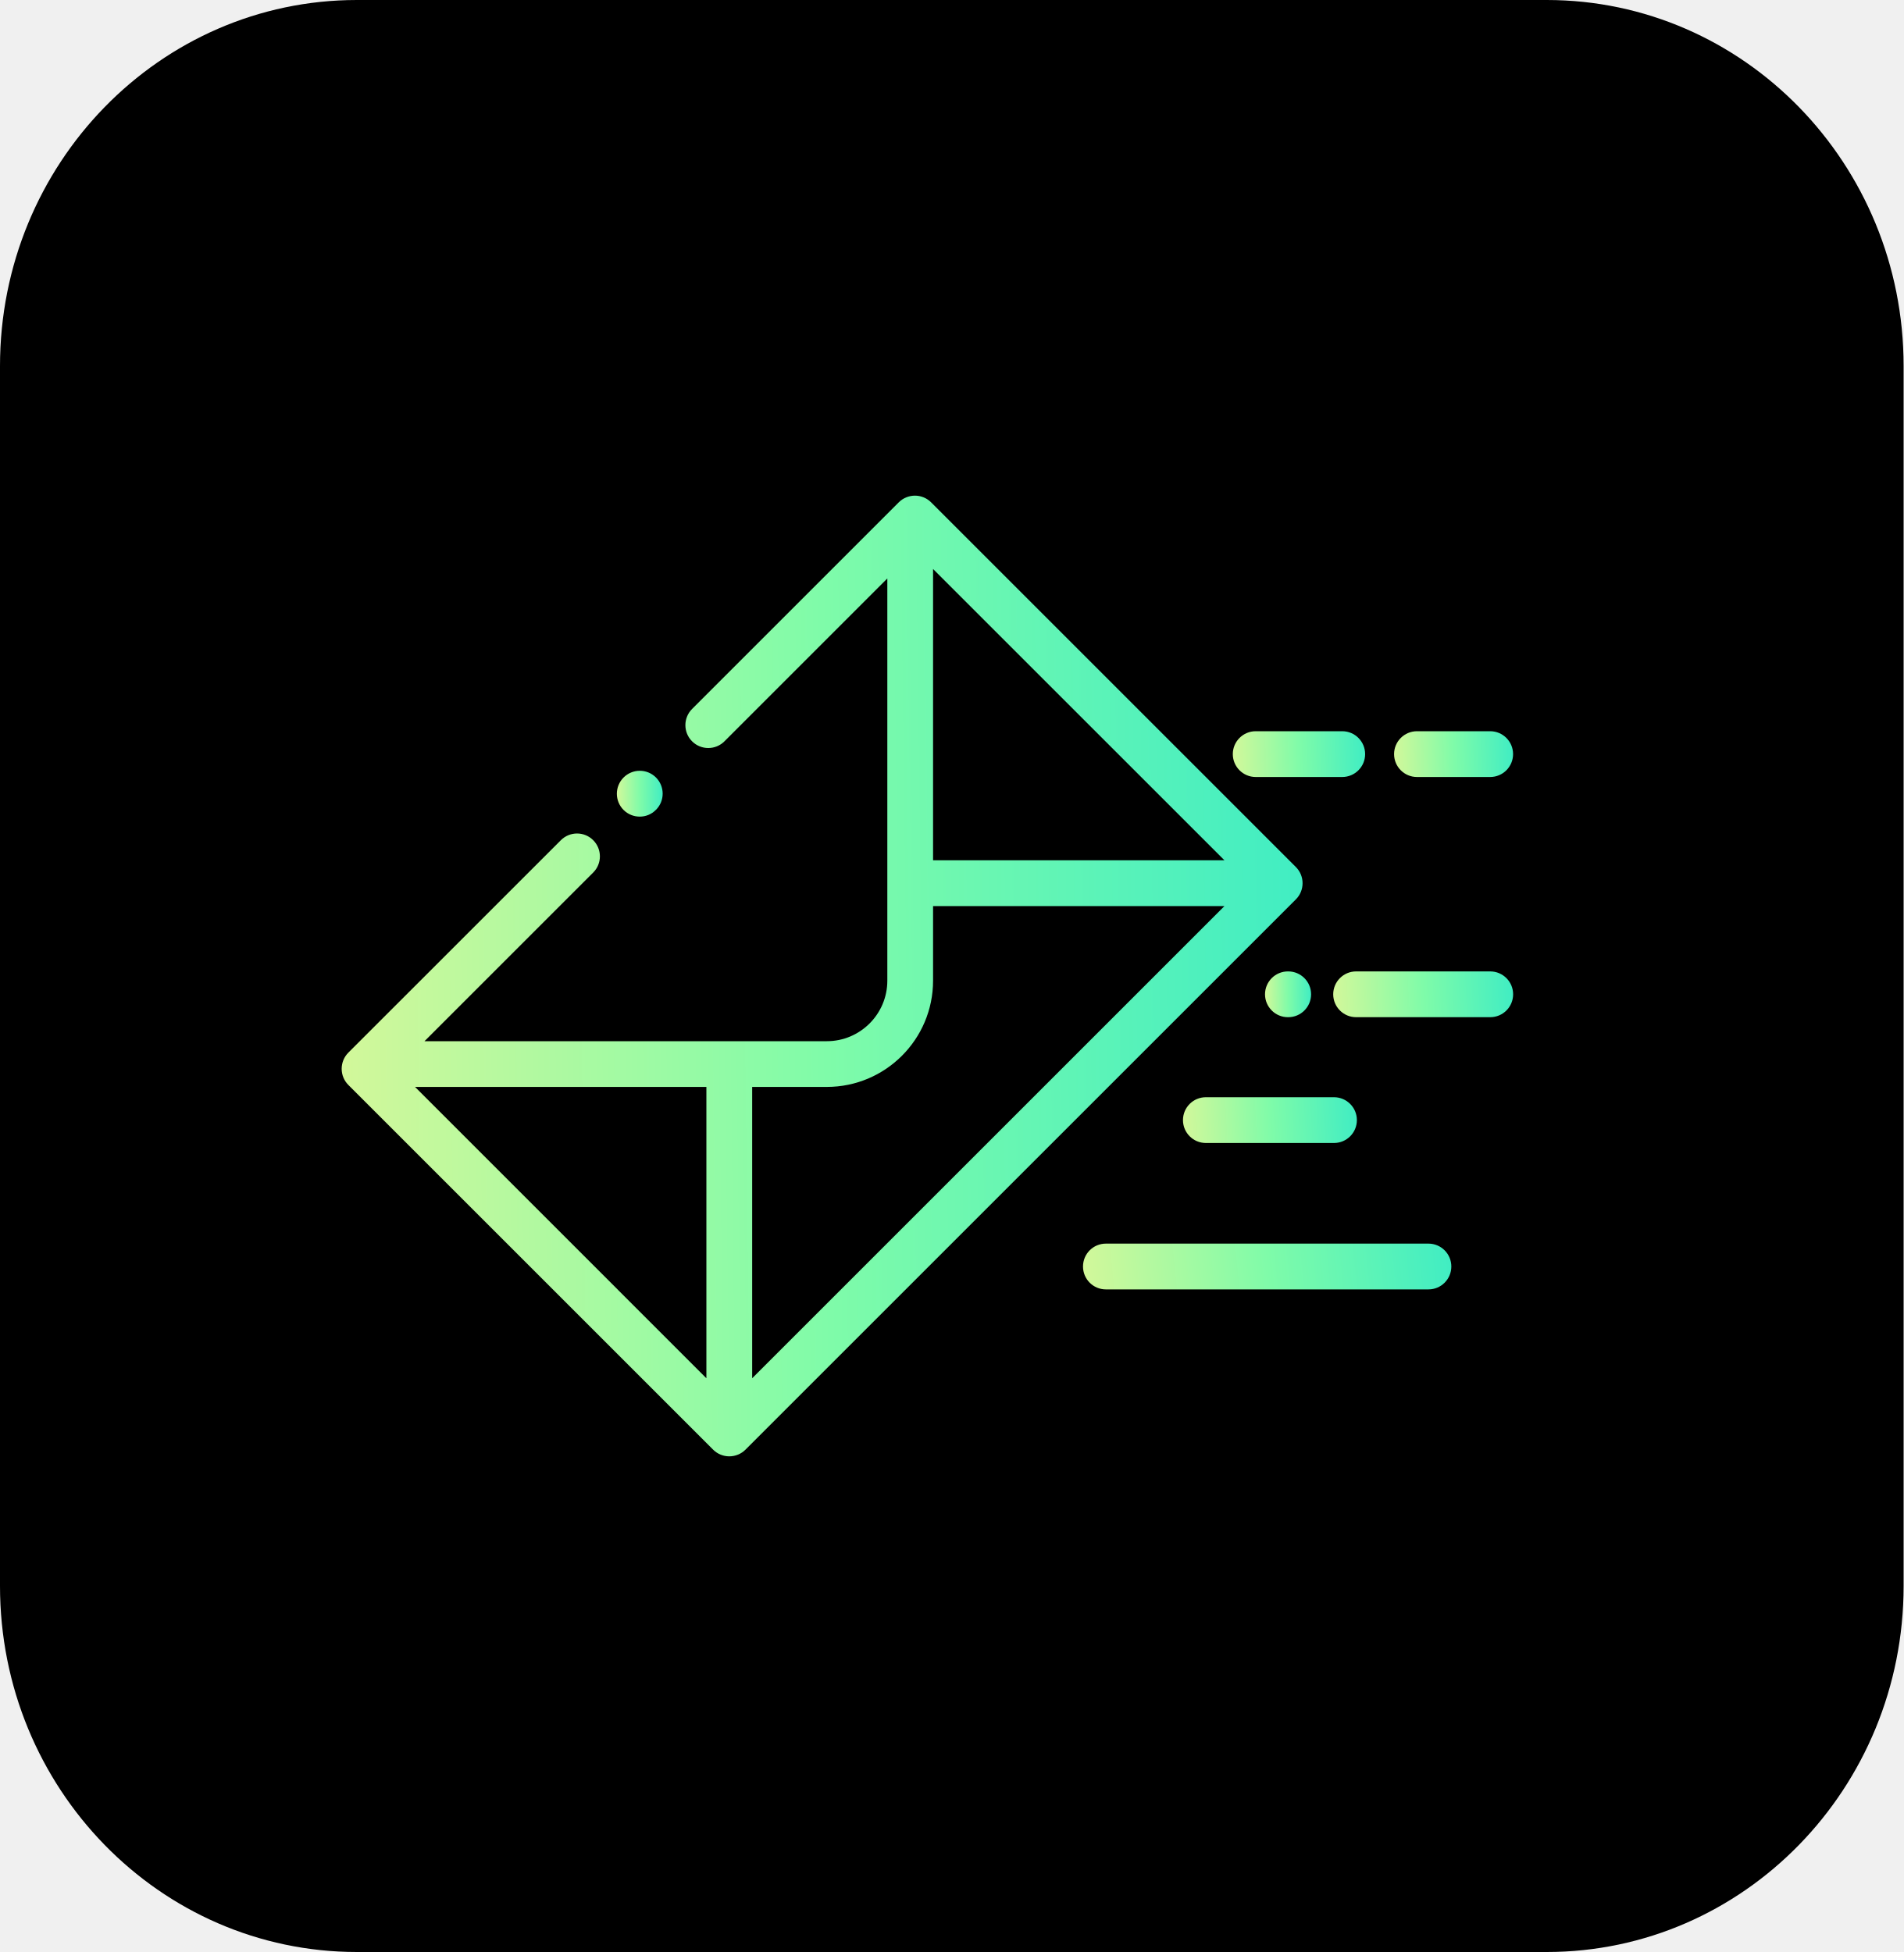
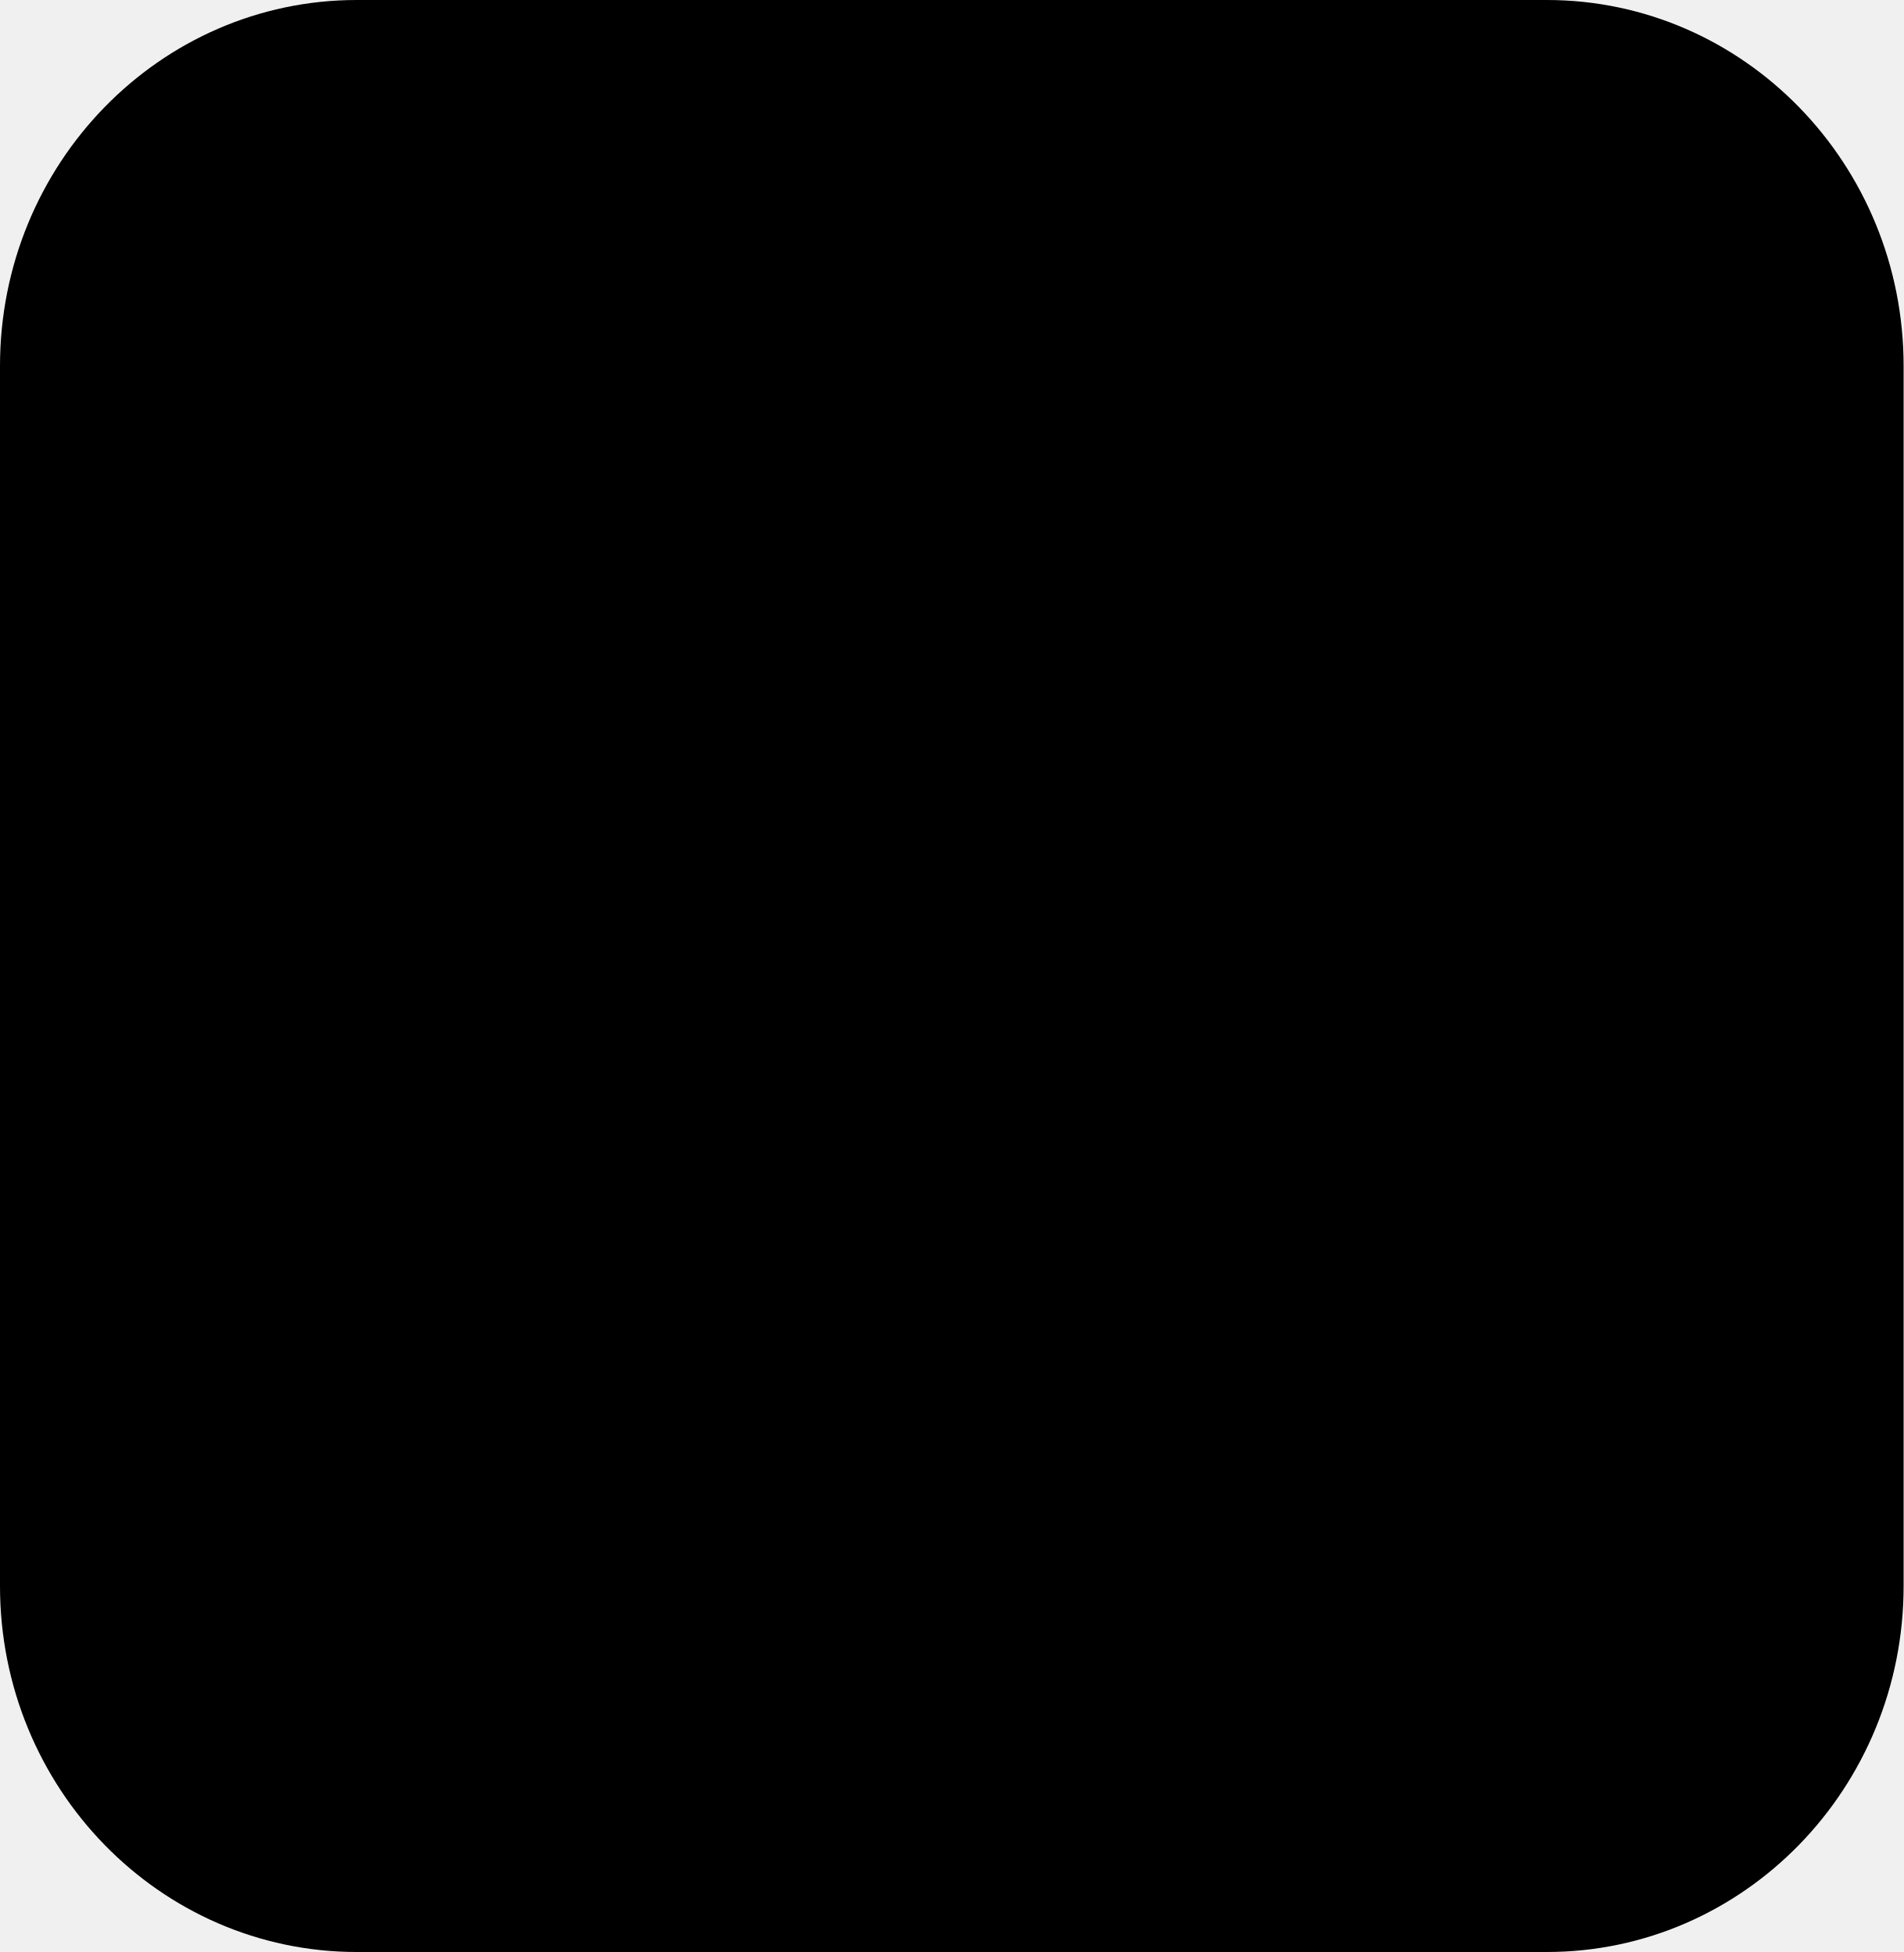
<svg xmlns="http://www.w3.org/2000/svg" width="39" height="40" viewBox="0 0 39 40" fill="none">
  <path d="M31.688 40H7.312C3.274 40 0 36.643 0 32.5V7.5C0 3.358 3.274 0 7.312 0H31.688C35.726 0 39 3.358 39 7.5V32.5C39 36.643 35.726 40 31.688 40Z" fill="#000000" />
-   <g clip-path="url(#clip0_1485_50017)">
+   <g clipPath="url(#clip0_1485_50017)">
    <path d="M12.775 15.933C12.957 15.75 13.254 15.748 13.438 15.931C13.621 16.113 13.623 16.41 13.44 16.594L13.437 16.596C13.346 16.689 13.226 16.734 13.107 16.734C12.987 16.734 12.868 16.689 12.776 16.598C12.592 16.415 12.592 16.117 12.775 15.933Z" fill="url(#paint0_linear_1485_50017)" />
    <path d="M7.137 21.57L11.491 17.217C11.674 17.034 11.97 17.034 12.153 17.217C12.336 17.4 12.336 17.697 12.153 17.88L8.697 21.336H16.939C17.623 21.336 18.179 20.78 18.179 20.096V11.854L14.842 15.191C14.659 15.374 14.362 15.374 14.179 15.191C13.996 15.008 13.996 14.711 14.179 14.528L18.413 10.294C18.597 10.111 18.893 10.111 19.076 10.294L26.549 17.767C26.732 17.95 26.732 18.247 26.549 18.43L15.273 29.706C15.185 29.794 15.065 29.843 14.941 29.843C14.817 29.843 14.698 29.794 14.61 29.706L7.137 22.233C7.049 22.145 7 22.026 7 21.902C7 21.777 7.049 21.658 7.137 21.57ZM19.116 11.66V17.629H25.086L19.116 11.66ZM15.41 28.243L25.086 18.567H19.116V20.096C19.116 21.297 18.14 22.273 16.939 22.273H15.41V28.243ZM14.472 28.243V22.273H8.503L14.472 28.243Z" fill="url(#paint1_linear_1485_50017)" />
    <path d="M27.783 19.906H30.531C30.79 19.906 31 20.116 31 20.375C31 20.634 30.79 20.844 30.531 20.844H27.783C27.524 20.844 27.314 20.634 27.314 20.375C27.314 20.116 27.524 19.906 27.783 19.906Z" fill="url(#paint2_linear_1485_50017)" />
    <path d="M26.386 19.906H26.393C26.651 19.906 26.861 20.116 26.861 20.375C26.861 20.634 26.651 20.844 26.393 20.844H26.386C26.127 20.844 25.917 20.634 25.917 20.375C25.917 20.116 26.127 19.906 26.386 19.906Z" fill="url(#paint3_linear_1485_50017)" />
    <path d="M29.03 14.984H30.53C30.789 14.984 30.999 15.194 30.999 15.453C30.999 15.712 30.789 15.922 30.53 15.922H29.03C28.771 15.922 28.561 15.712 28.561 15.453C28.561 15.194 28.771 14.984 29.03 14.984Z" fill="url(#paint4_linear_1485_50017)" />
    <path d="M25.726 14.984H27.499C27.758 14.984 27.968 15.194 27.968 15.453C27.968 15.712 27.758 15.922 27.499 15.922H25.726C25.467 15.922 25.257 15.712 25.257 15.453C25.257 15.194 25.467 14.984 25.726 14.984Z" fill="url(#paint5_linear_1485_50017)" />
    <path d="M24.705 22.484H27.33C27.589 22.484 27.799 22.694 27.799 22.953C27.799 23.212 27.589 23.422 27.33 23.422H24.705C24.446 23.422 24.236 23.212 24.236 22.953C24.236 22.694 24.446 22.484 24.705 22.484Z" fill="url(#paint6_linear_1485_50017)" />
    <path d="M22.656 25.484H29.266C29.524 25.484 29.734 25.694 29.734 25.953C29.734 26.212 29.524 26.422 29.266 26.422H22.656C22.397 26.422 22.188 26.212 22.188 25.953C22.188 25.694 22.397 25.484 22.656 25.484Z" fill="url(#paint7_linear_1485_50017)" />
  </g>
  <defs>
    <linearGradient id="paint0_linear_1485_50017" x1="13.576" y1="15.795" x2="12.626" y2="15.807" gradientUnits="userSpaceOnUse">
-       <stop stop-color="#40EDC3" />
-       <stop offset="0.496" stop-color="#7FFBA9" />
-       <stop offset="1" stop-color="#D3F89A" />
+       <stop stopColor="#40EDC3" />
+       <stop offset="0.496" stopColor="#7FFBA9" />
+       <stop offset="1" stopColor="#D3F89A" />
    </linearGradient>
    <linearGradient id="paint1_linear_1485_50017" x1="26.686" y1="10.156" x2="6.754" y2="10.408" gradientUnits="userSpaceOnUse">
-       <stop stop-color="#40EDC3" />
-       <stop offset="0.496" stop-color="#7FFBA9" />
-       <stop offset="1" stop-color="#D3F89A" />
+       <stop stopColor="#40EDC3" />
+       <stop offset="0.496" stopColor="#7FFBA9" />
+       <stop offset="1" stopColor="#D3F89A" />
    </linearGradient>
    <linearGradient id="paint2_linear_1485_50017" x1="31" y1="19.906" x2="27.277" y2="20.091" gradientUnits="userSpaceOnUse">
-       <stop stop-color="#40EDC3" />
-       <stop offset="0.496" stop-color="#7FFBA9" />
-       <stop offset="1" stop-color="#D3F89A" />
+       <stop stopColor="#40EDC3" />
+       <stop offset="0.496" stopColor="#7FFBA9" />
+       <stop offset="1" stopColor="#D3F89A" />
    </linearGradient>
    <linearGradient id="paint3_linear_1485_50017" x1="26.861" y1="19.906" x2="25.905" y2="19.918" gradientUnits="userSpaceOnUse">
-       <stop stop-color="#40EDC3" />
-       <stop offset="0.496" stop-color="#7FFBA9" />
-       <stop offset="1" stop-color="#D3F89A" />
+       <stop stopColor="#40EDC3" />
+       <stop offset="0.496" stopColor="#7FFBA9" />
+       <stop offset="1" stopColor="#D3F89A" />
    </linearGradient>
    <linearGradient id="paint4_linear_1485_50017" x1="30.999" y1="14.984" x2="28.533" y2="15.065" gradientUnits="userSpaceOnUse">
-       <stop stop-color="#40EDC3" />
-       <stop offset="0.496" stop-color="#7FFBA9" />
-       <stop offset="1" stop-color="#D3F89A" />
+       <stop stopColor="#40EDC3" />
+       <stop offset="0.496" stopColor="#7FFBA9" />
+       <stop offset="1" stopColor="#D3F89A" />
    </linearGradient>
    <linearGradient id="paint5_linear_1485_50017" x1="27.968" y1="14.984" x2="25.227" y2="15.084" gradientUnits="userSpaceOnUse">
-       <stop stop-color="#40EDC3" />
-       <stop offset="0.496" stop-color="#7FFBA9" />
-       <stop offset="1" stop-color="#D3F89A" />
+       <stop stopColor="#40EDC3" />
+       <stop offset="0.496" stopColor="#7FFBA9" />
+       <stop offset="1" stopColor="#D3F89A" />
    </linearGradient>
    <linearGradient id="paint6_linear_1485_50017" x1="27.799" y1="22.484" x2="24.2" y2="22.657" gradientUnits="userSpaceOnUse">
-       <stop stop-color="#40EDC3" />
-       <stop offset="0.496" stop-color="#7FFBA9" />
-       <stop offset="1" stop-color="#D3F89A" />
+       <stop stopColor="#40EDC3" />
+       <stop offset="0.496" stopColor="#7FFBA9" />
+       <stop offset="1" stopColor="#D3F89A" />
    </linearGradient>
    <linearGradient id="paint7_linear_1485_50017" x1="29.734" y1="25.484" x2="22.17" y2="26.252" gradientUnits="userSpaceOnUse">
-       <stop stop-color="#40EDC3" />
-       <stop offset="0.496" stop-color="#7FFBA9" />
-       <stop offset="1" stop-color="#D3F89A" />
+       <stop stopColor="#40EDC3" />
+       <stop offset="0.496" stopColor="#7FFBA9" />
+       <stop offset="1" stopColor="#D3F89A" />
    </linearGradient>
    <clipPath id="clip0_1485_50017">
      <rect width="24" height="24" fill="white" transform="matrix(-1 0 0 1 31 8)" />
    </clipPath>
  </defs>
</svg>
